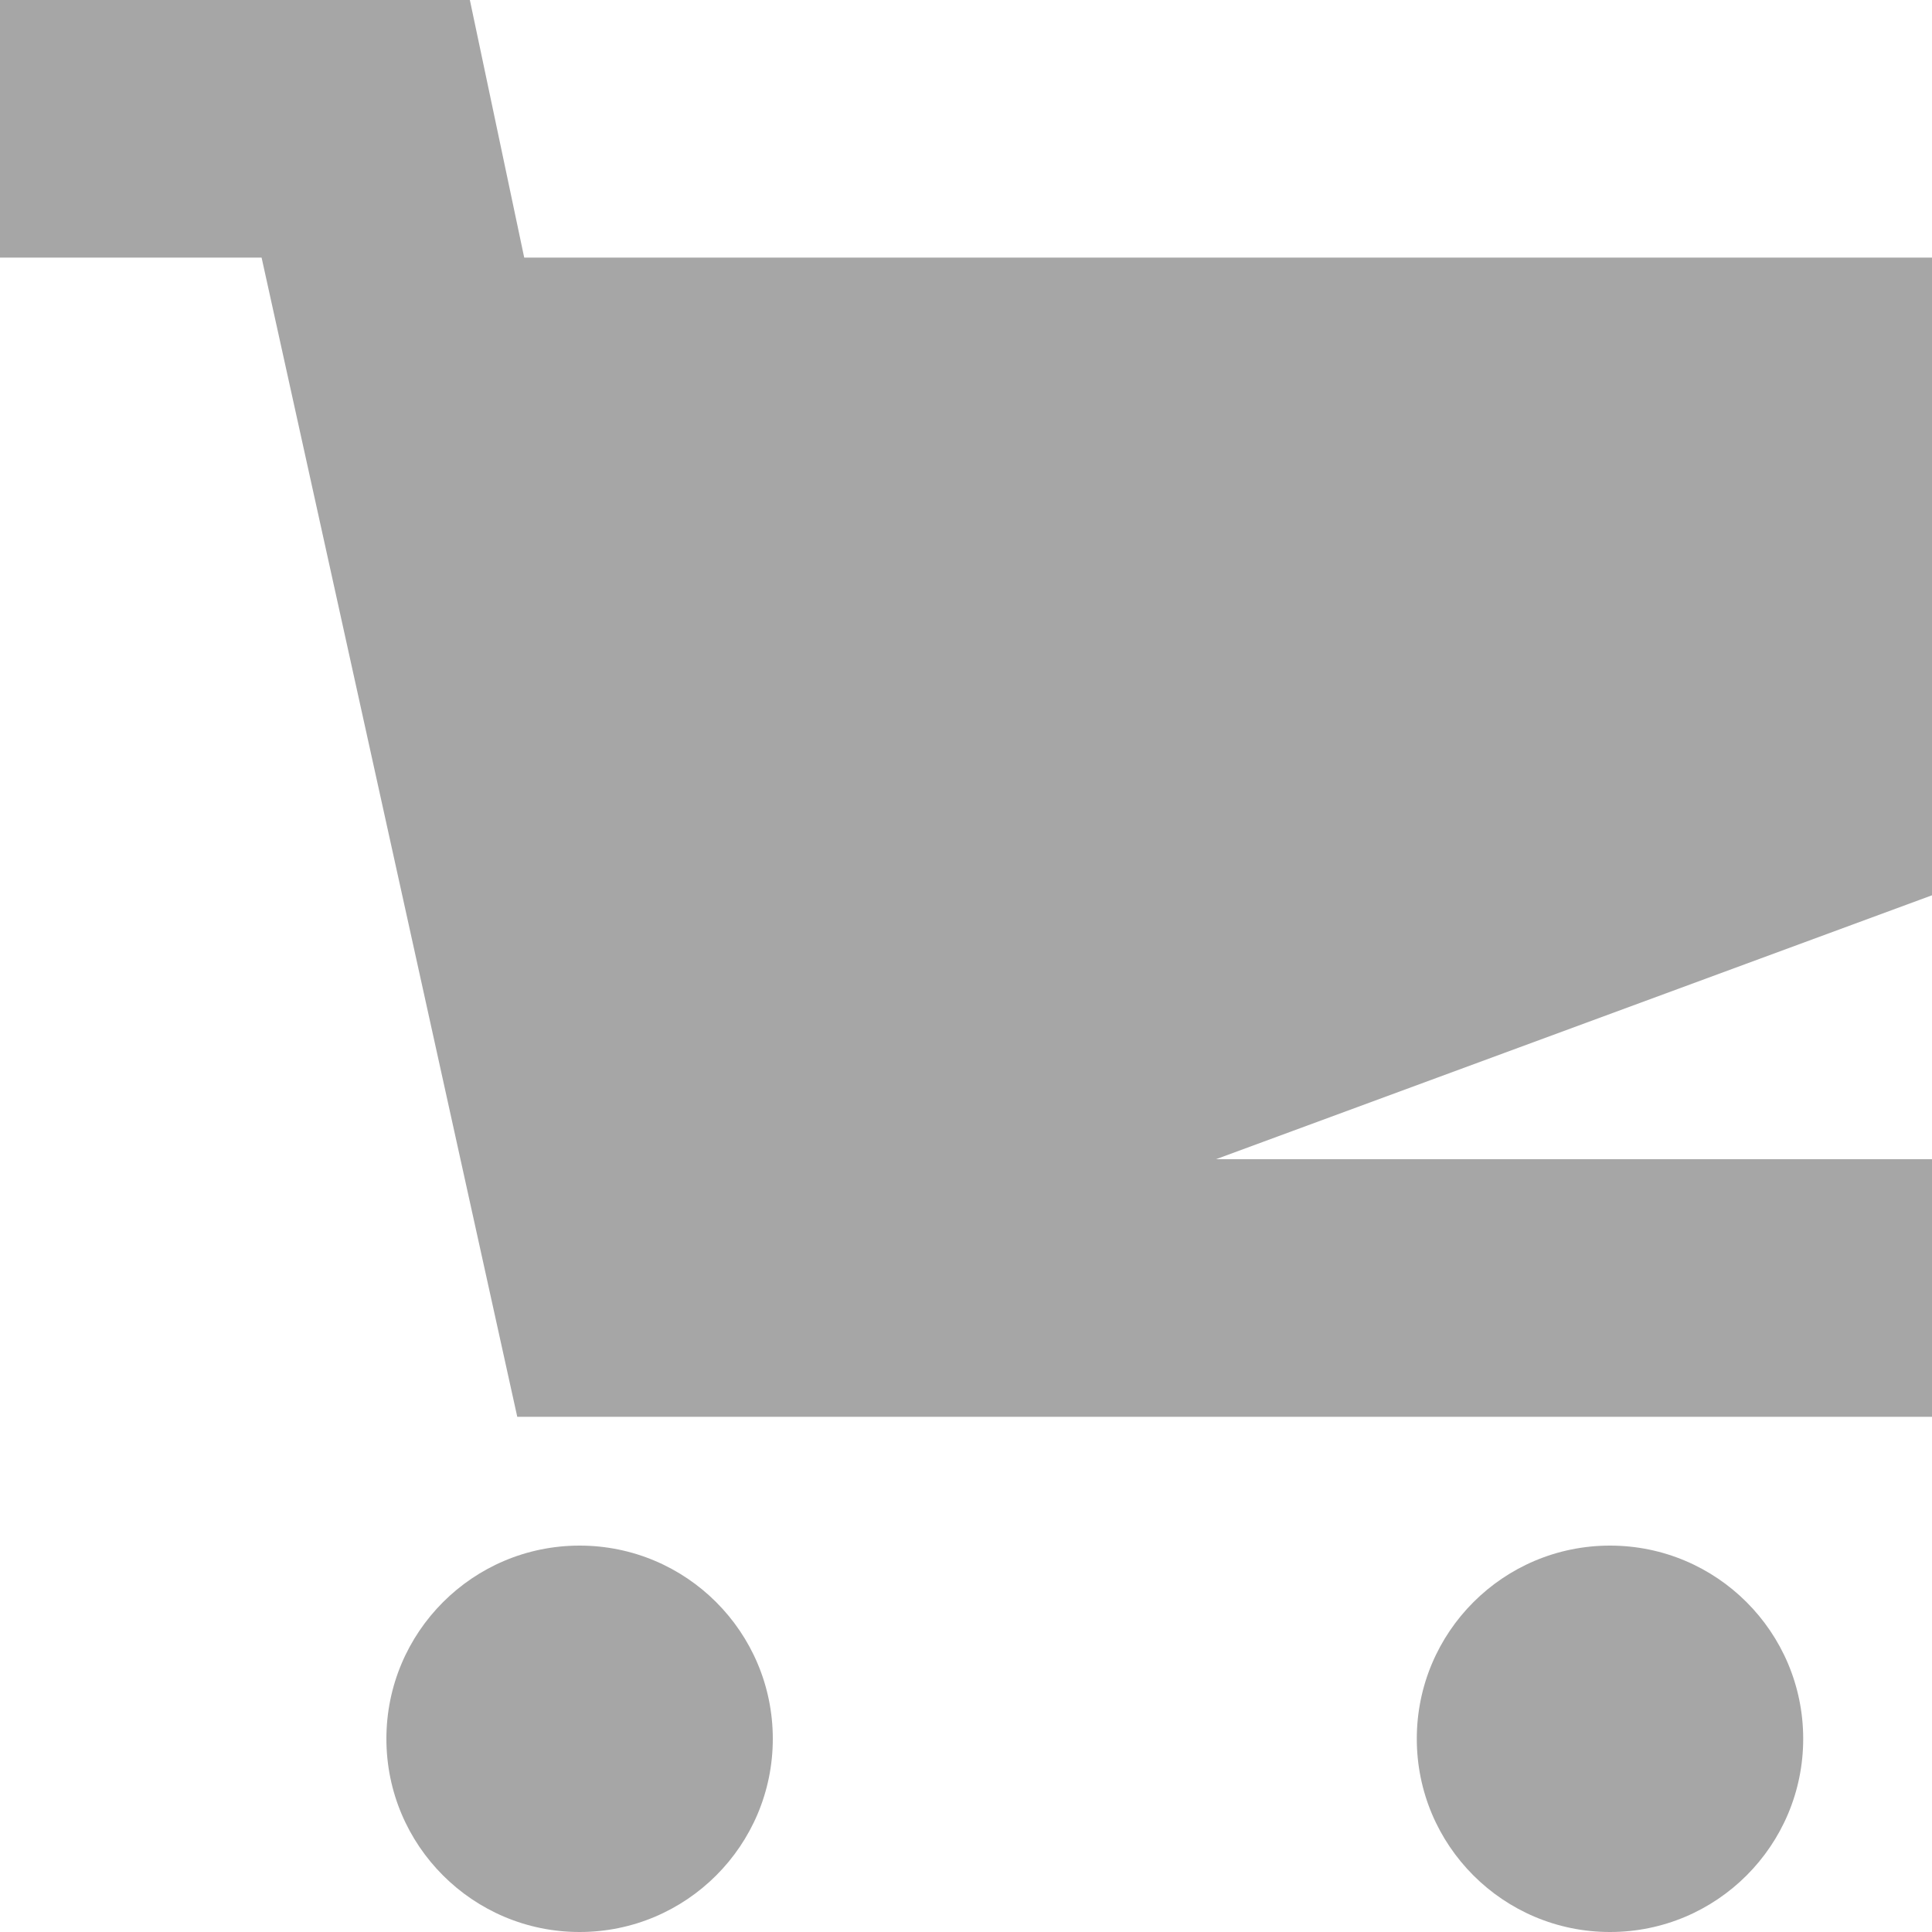
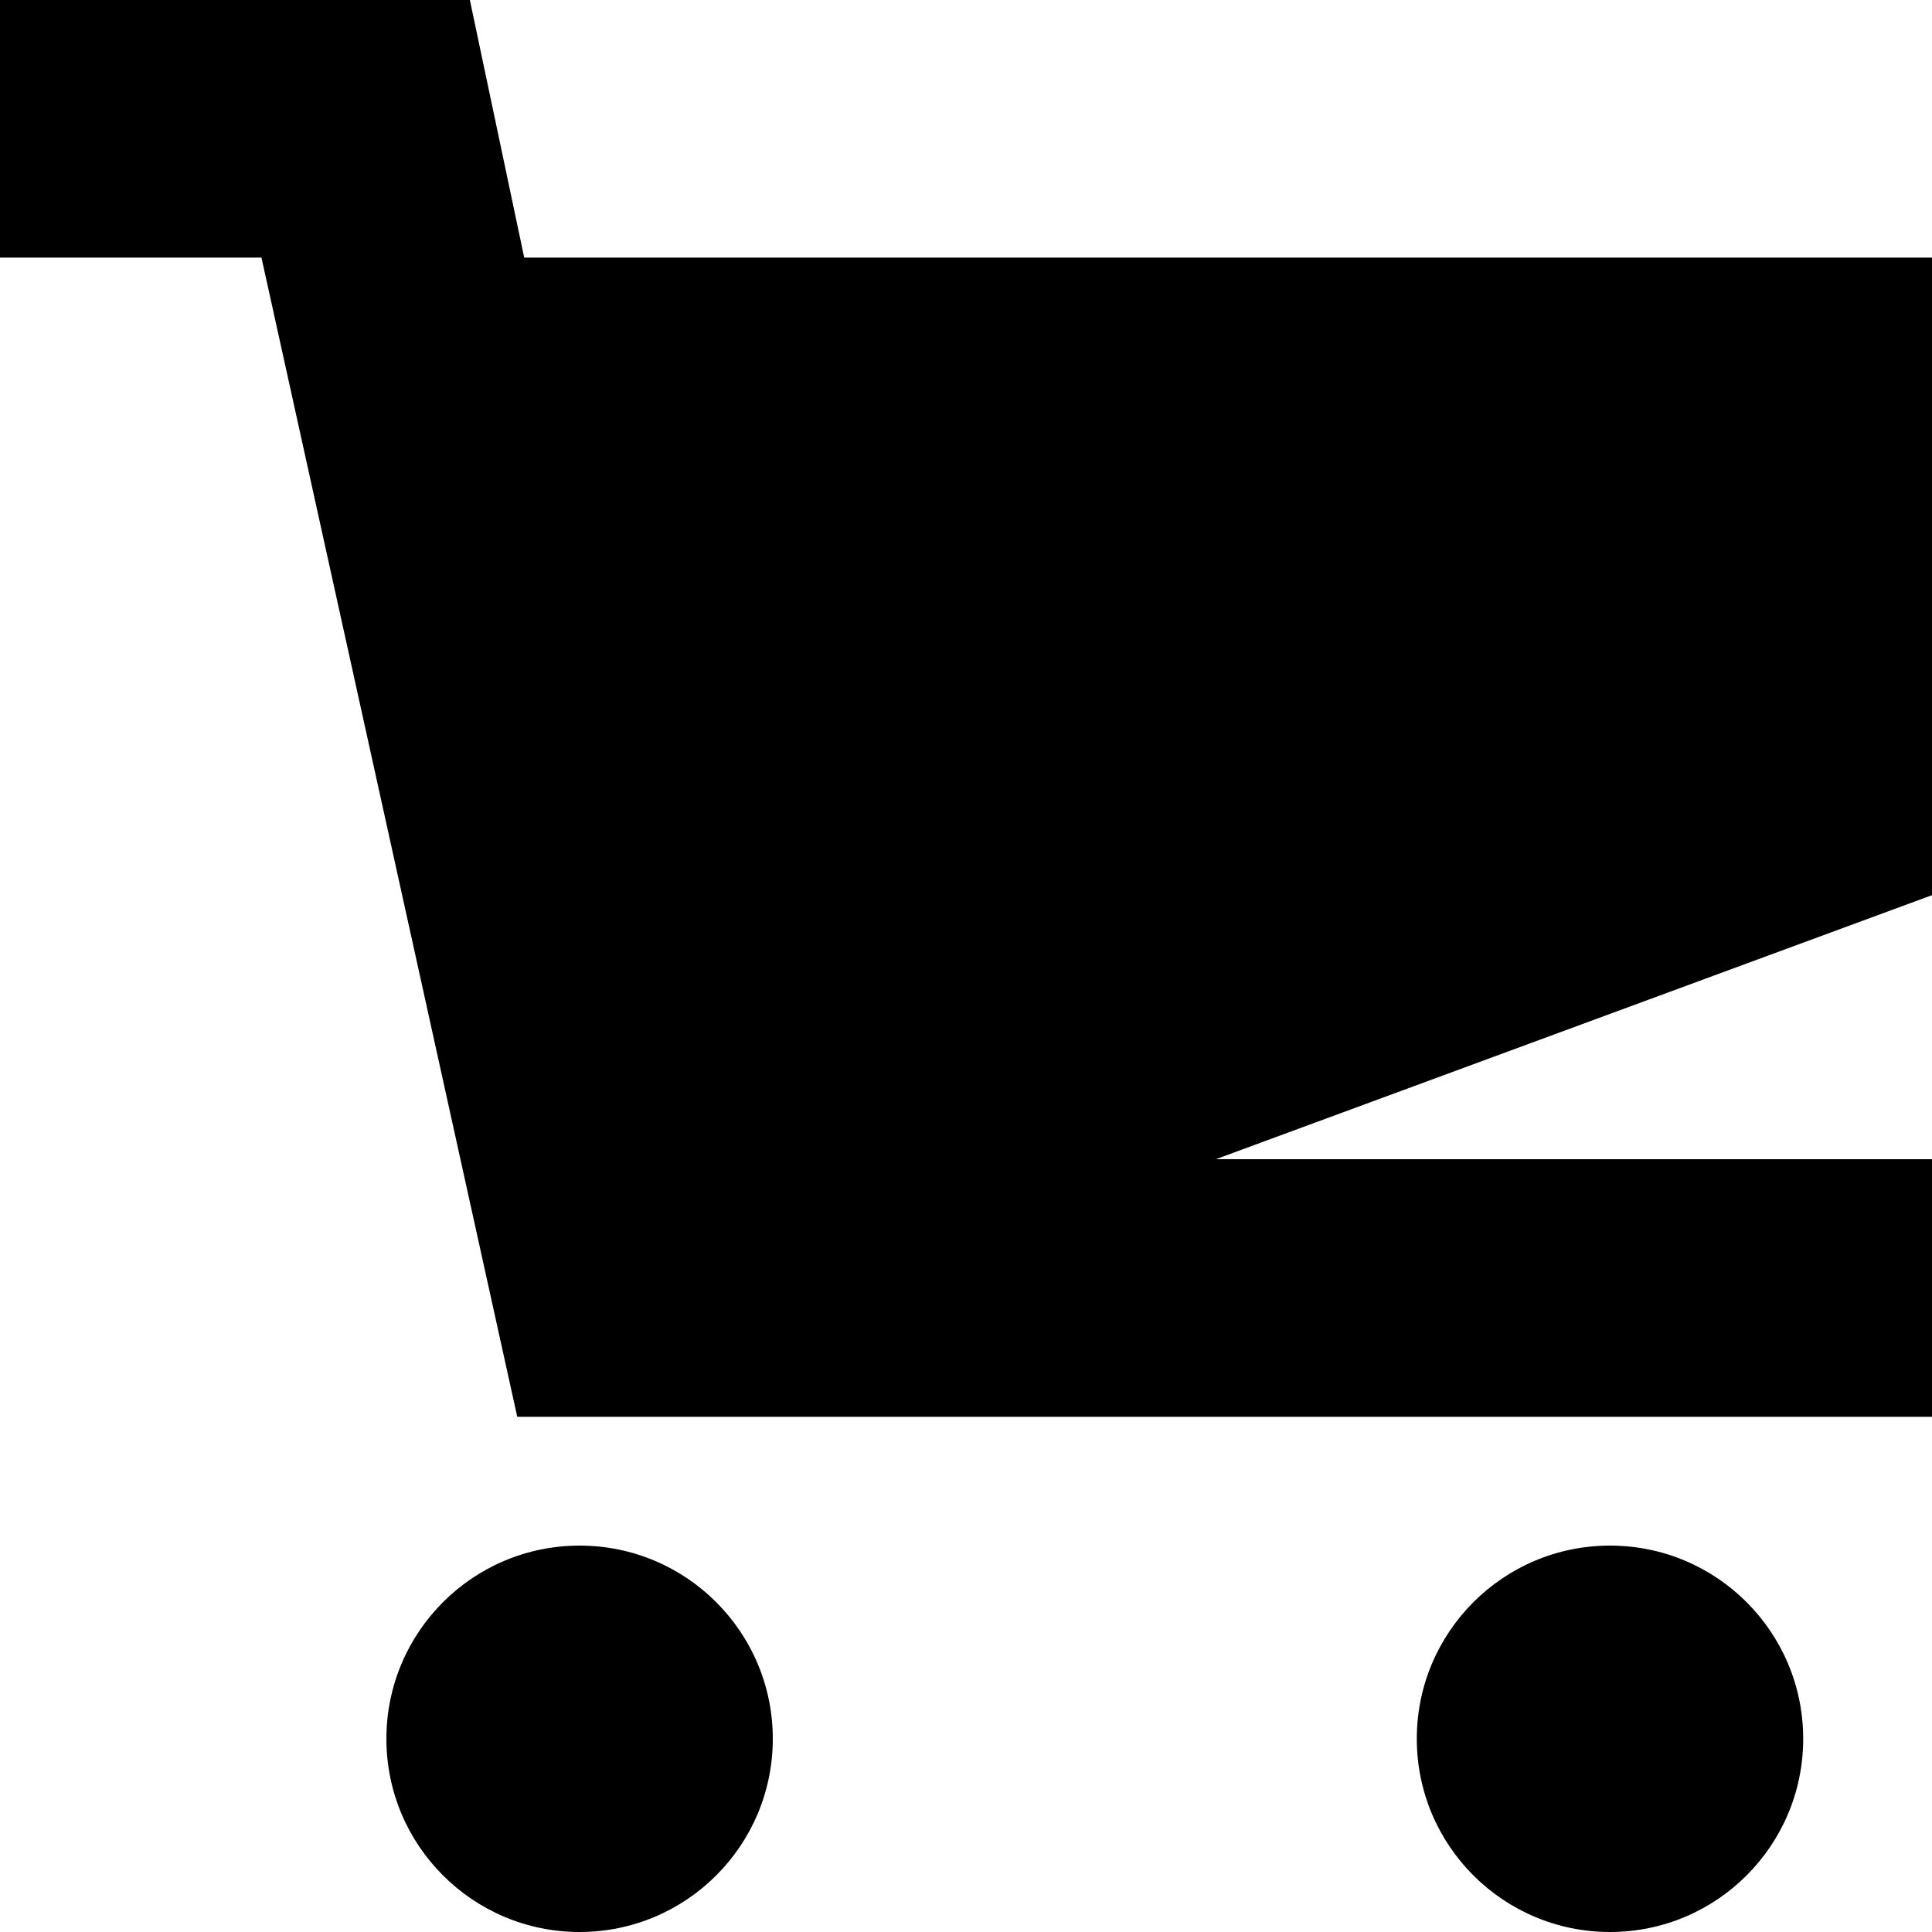
<svg xmlns="http://www.w3.org/2000/svg" width="15" height="15" viewBox="0 0 15 15">
-   <circle fill="#a6a6a6" cx="4.5" cy="13.5" r="1.5" />
-   <circle fill="#a6a6a6" cx="12.5" cy="13.5" r="1.5" />
-   <path fill="#a6a6a6" d="M15 2H4.07l-.422-2H0v2h2.031l1.985 9H15V9H9.441L15 6.951z" />
+   <circle cx="4.5" cy="13.5" r="1.5" />
+   <circle cx="12.5" cy="13.5" r="1.5" />
+   <path d="M15 2H4.07l-.422-2H0v2h2.03l1.986 9H15V9H9.44L15 6.95" />
</svg>
